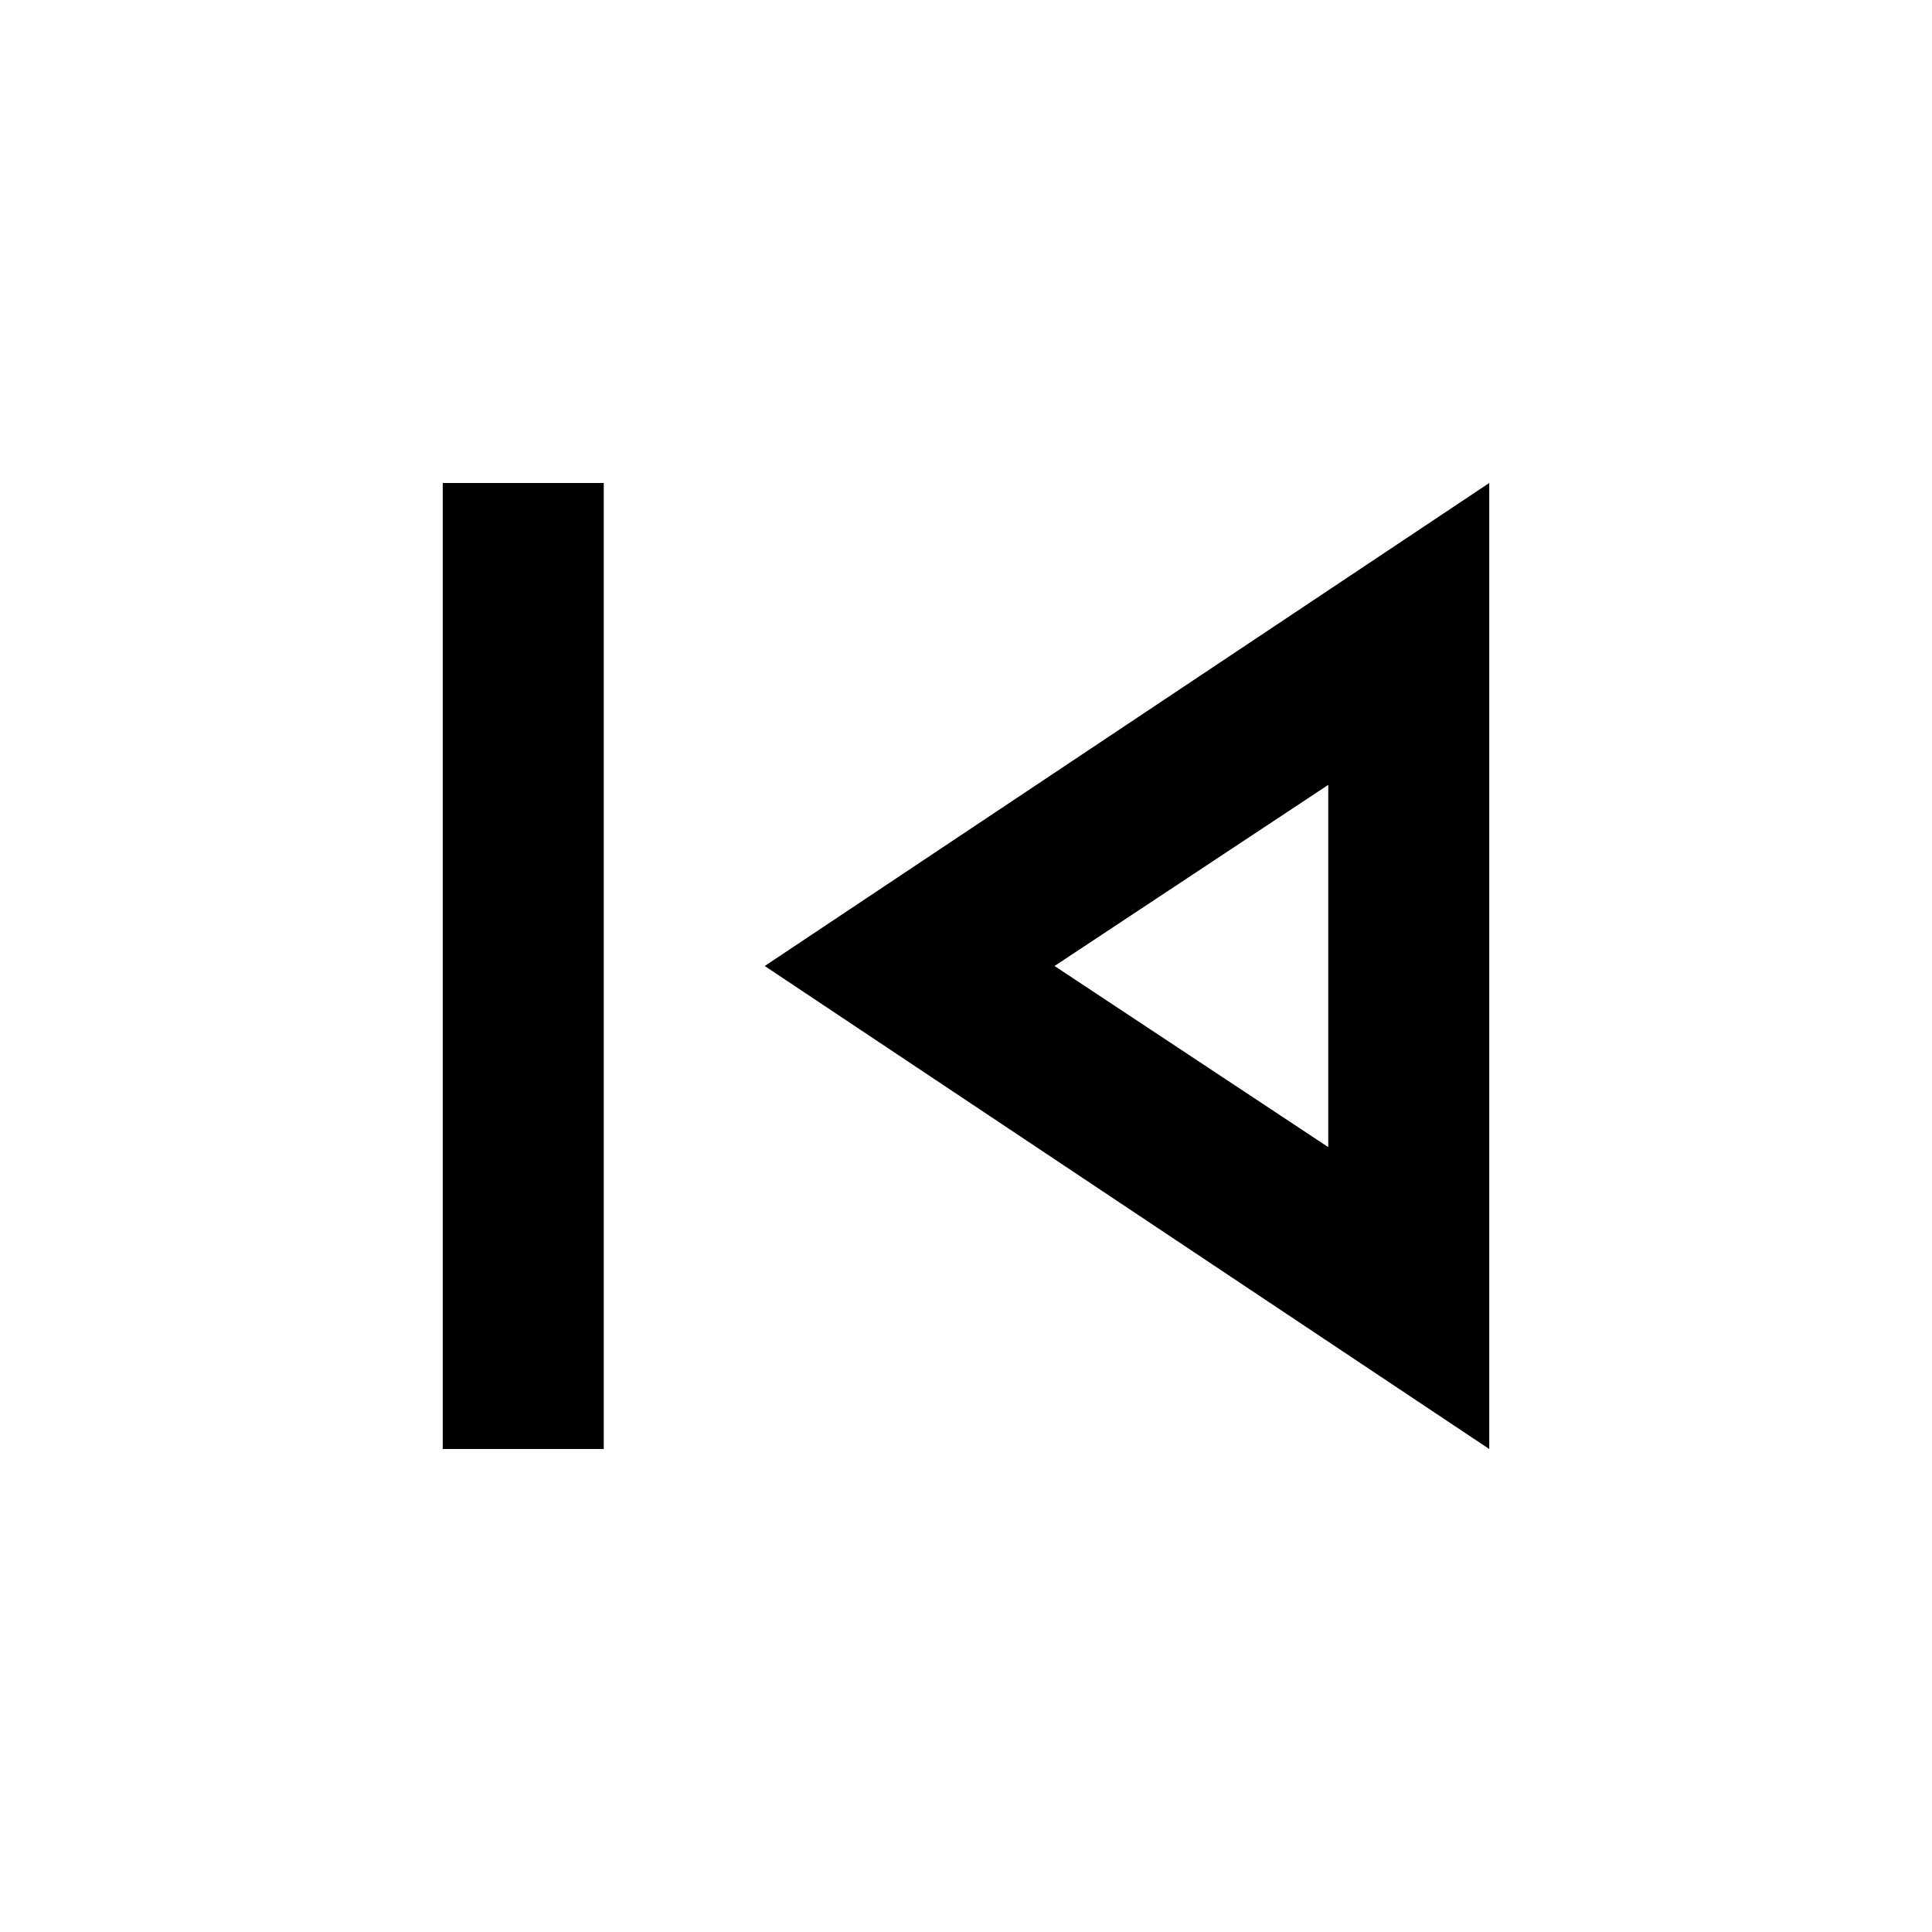
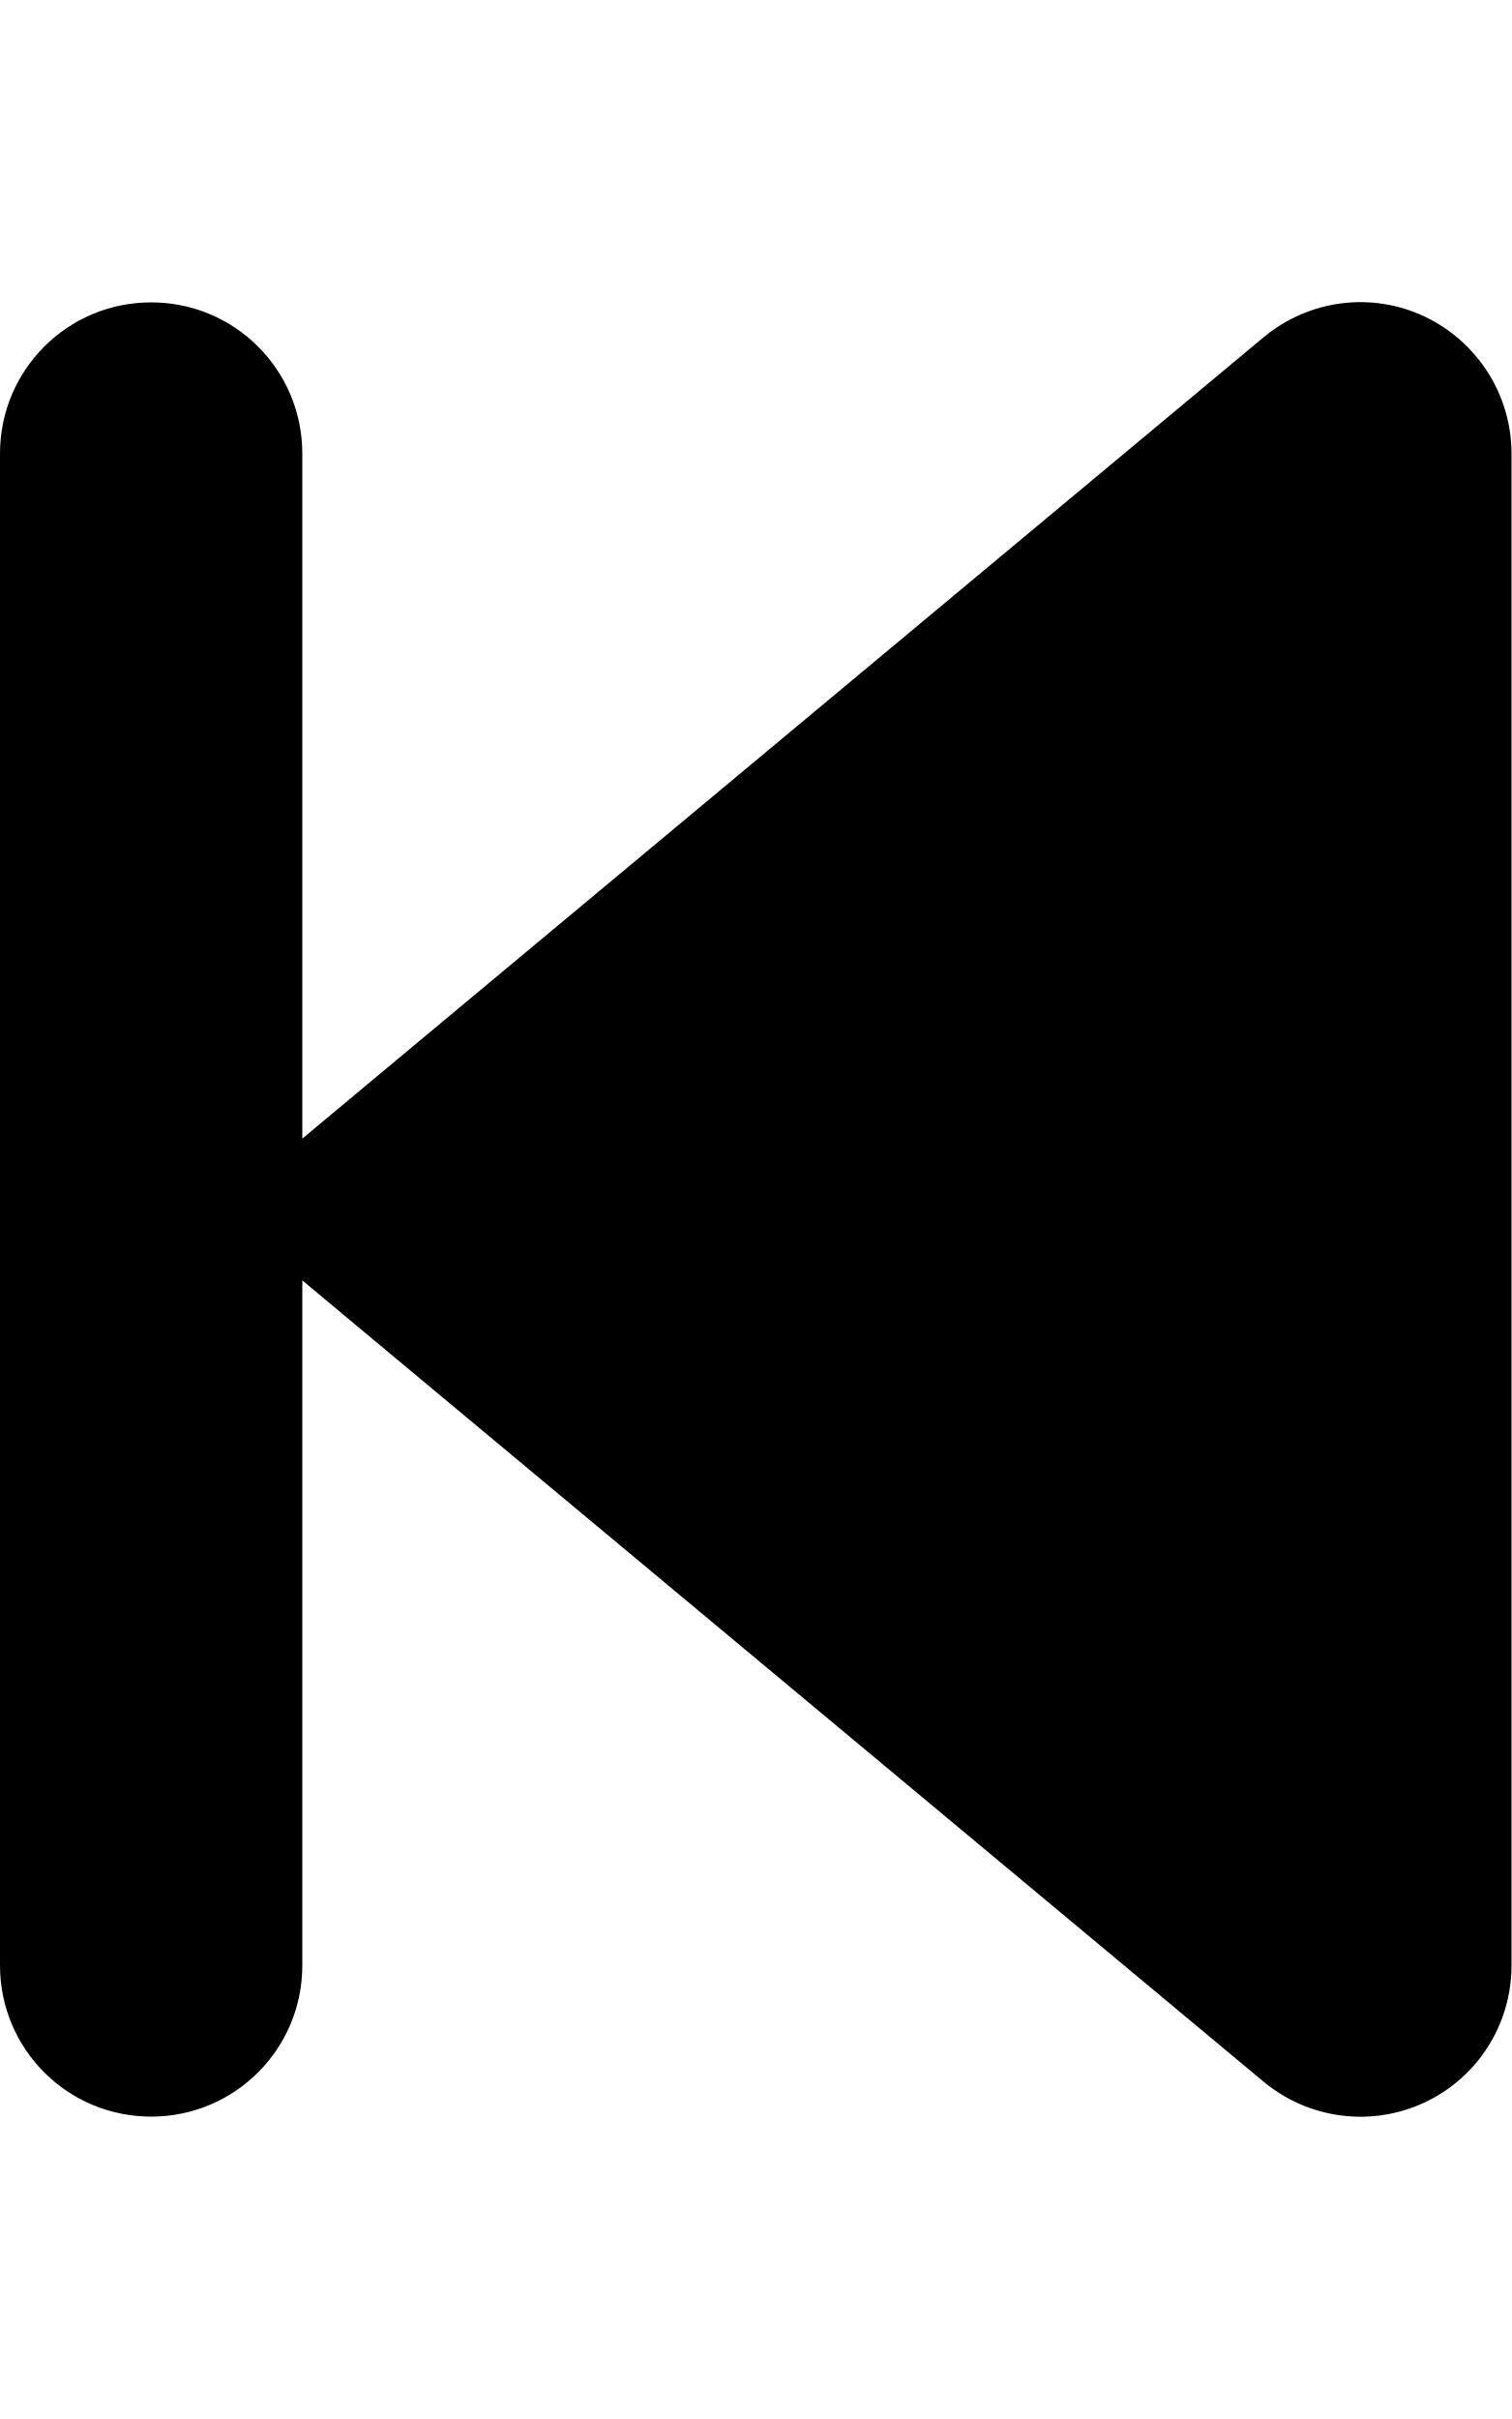
- <svg xmlns="http://www.w3.org/2000/svg" height="24" viewBox="0 -960 960 960" width="24" fill="#000">
-   <path d="M220-240v-480h80v480h-80Zm520 0L380-480l360-240v480Zm-80-240Zm0 90v-180l-136 90 136 90Z" />
+ <svg xmlns="http://www.w3.org/2000/svg" viewBox="0 0 320 512">
+   <path d="M267.5 440.6c9.5 7.9 22.8 9.7 34.1 4.4s18.4-16.6 18.4-29V96c0-12.4-7.2-23.7-18.4-29s-24.5-3.6-34.1 4.4l-192 160L64 241V96c0-17.7-14.3-32-32-32S0 78.3 0 96V416c0 17.7 14.3 32 32 32s32-14.3 32-32V271l11.5 9.6 192 160z" />
</svg>
